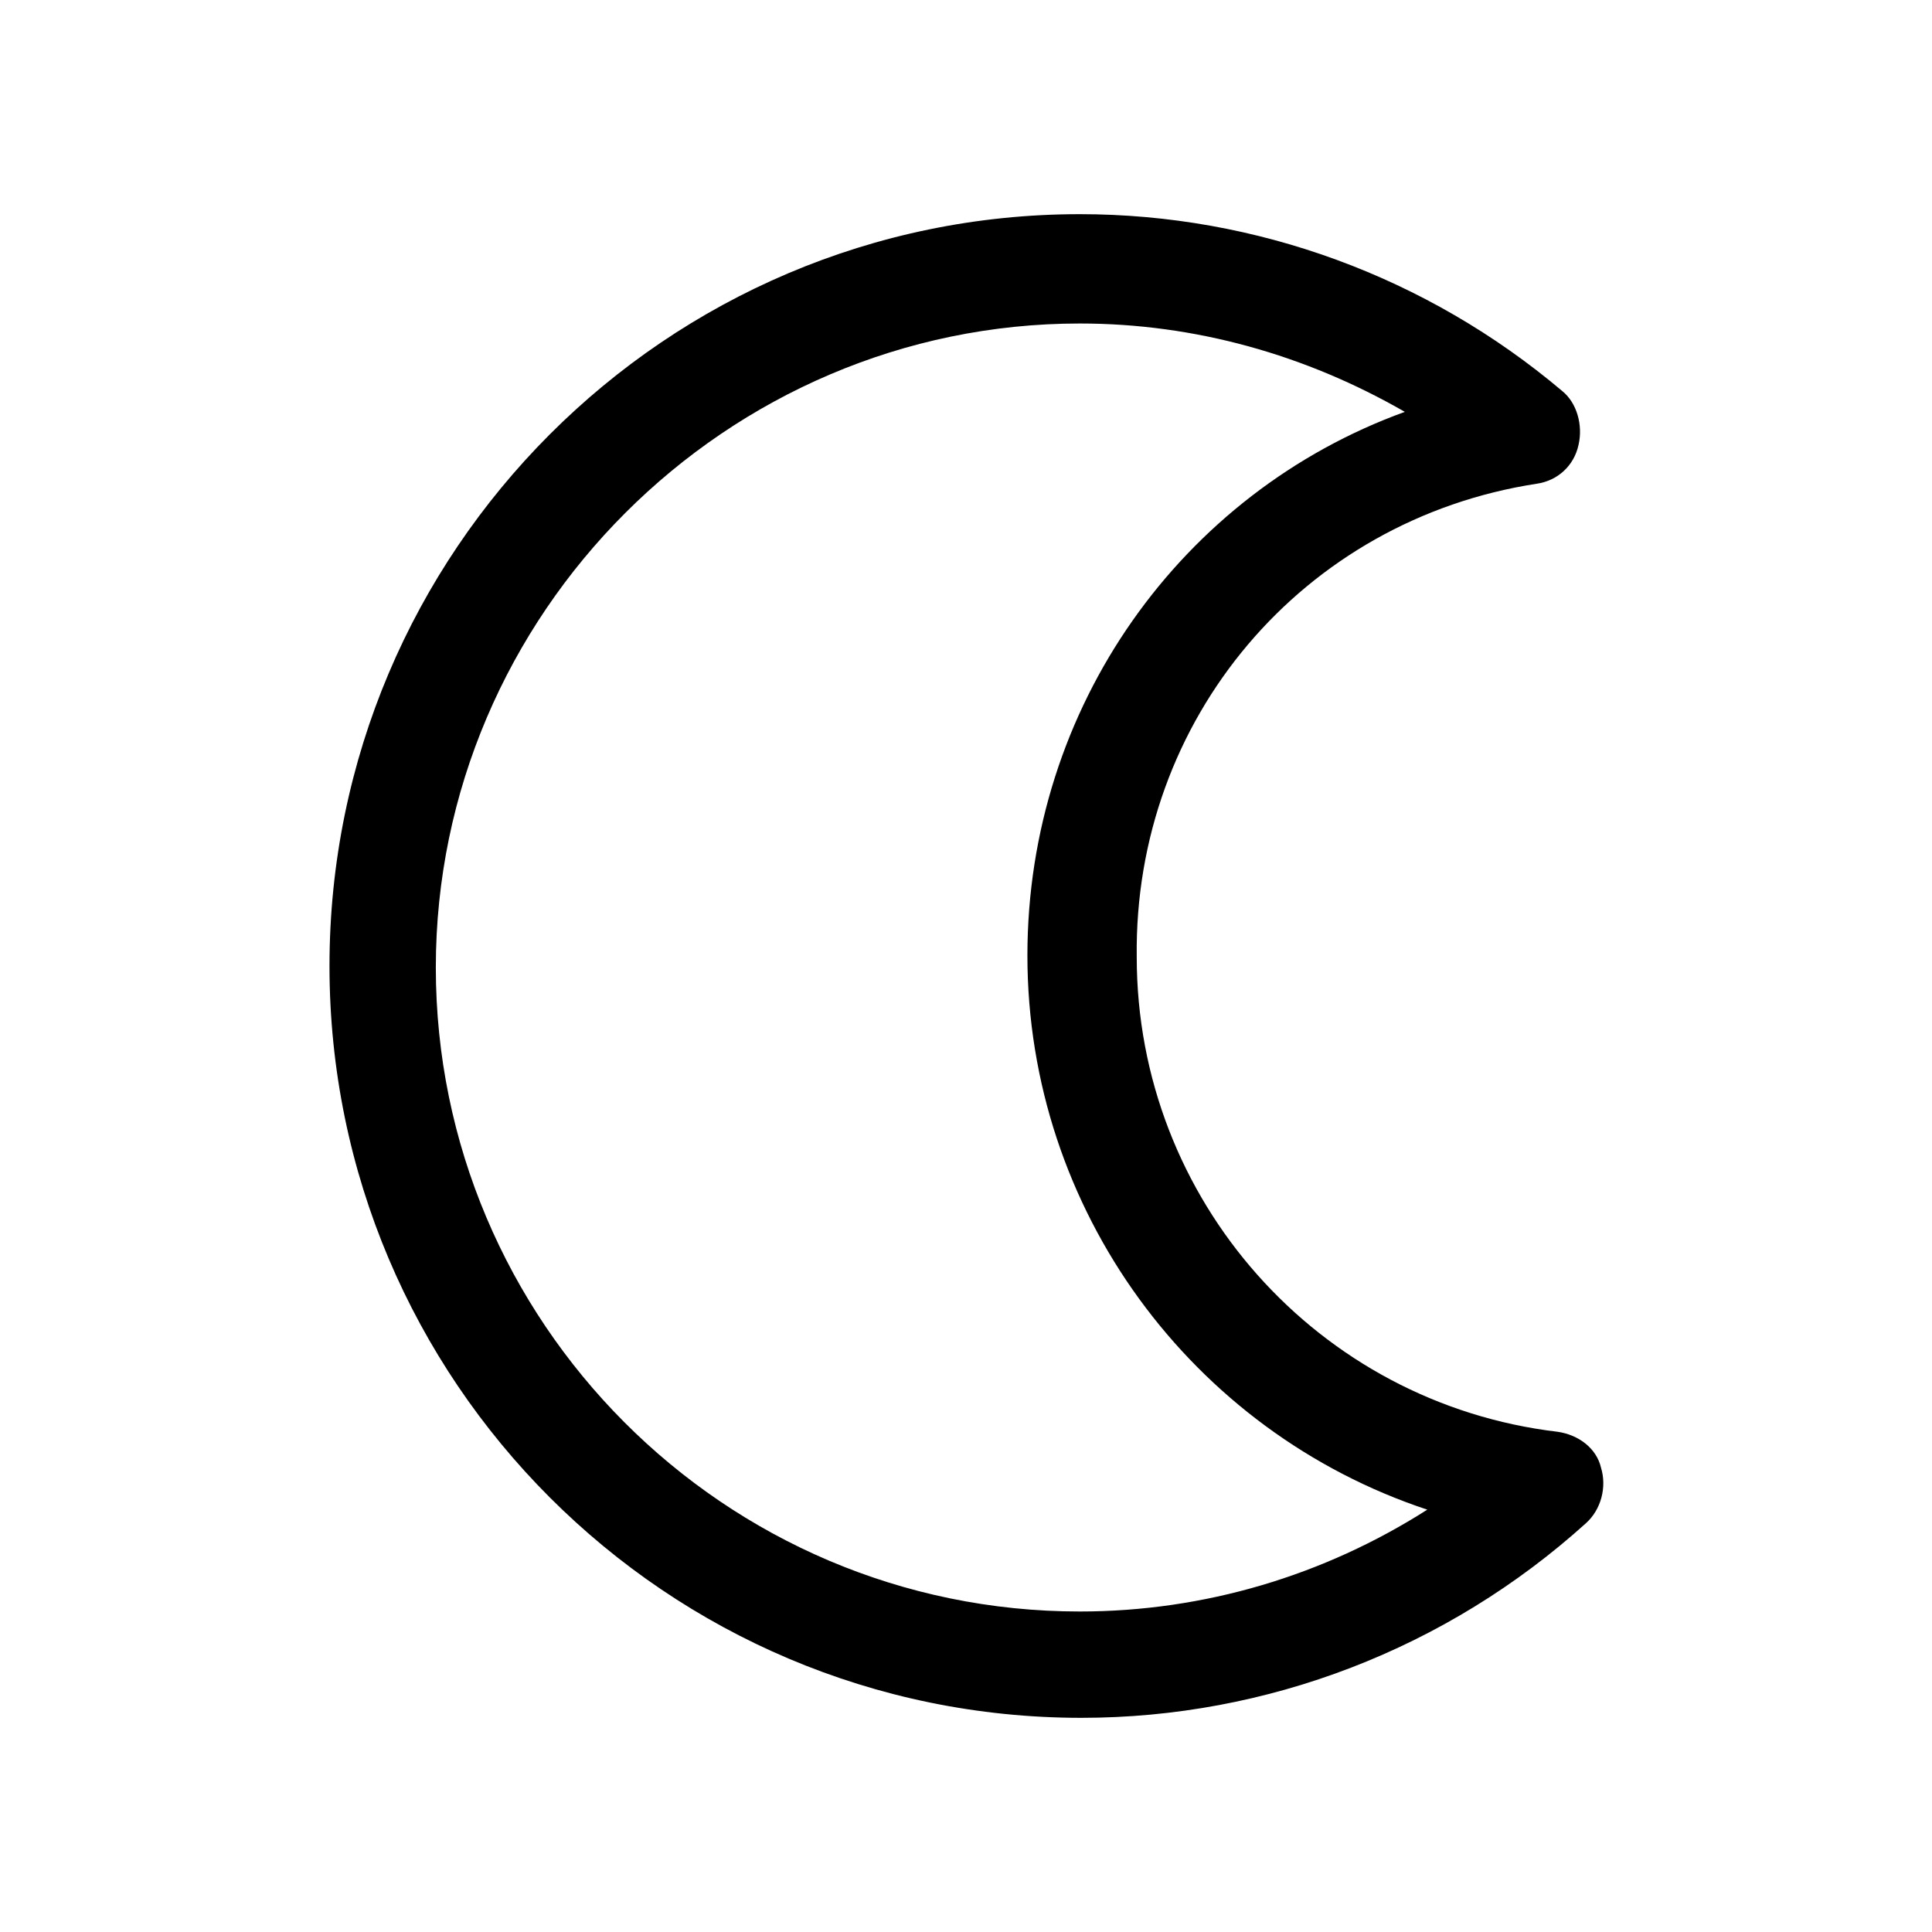
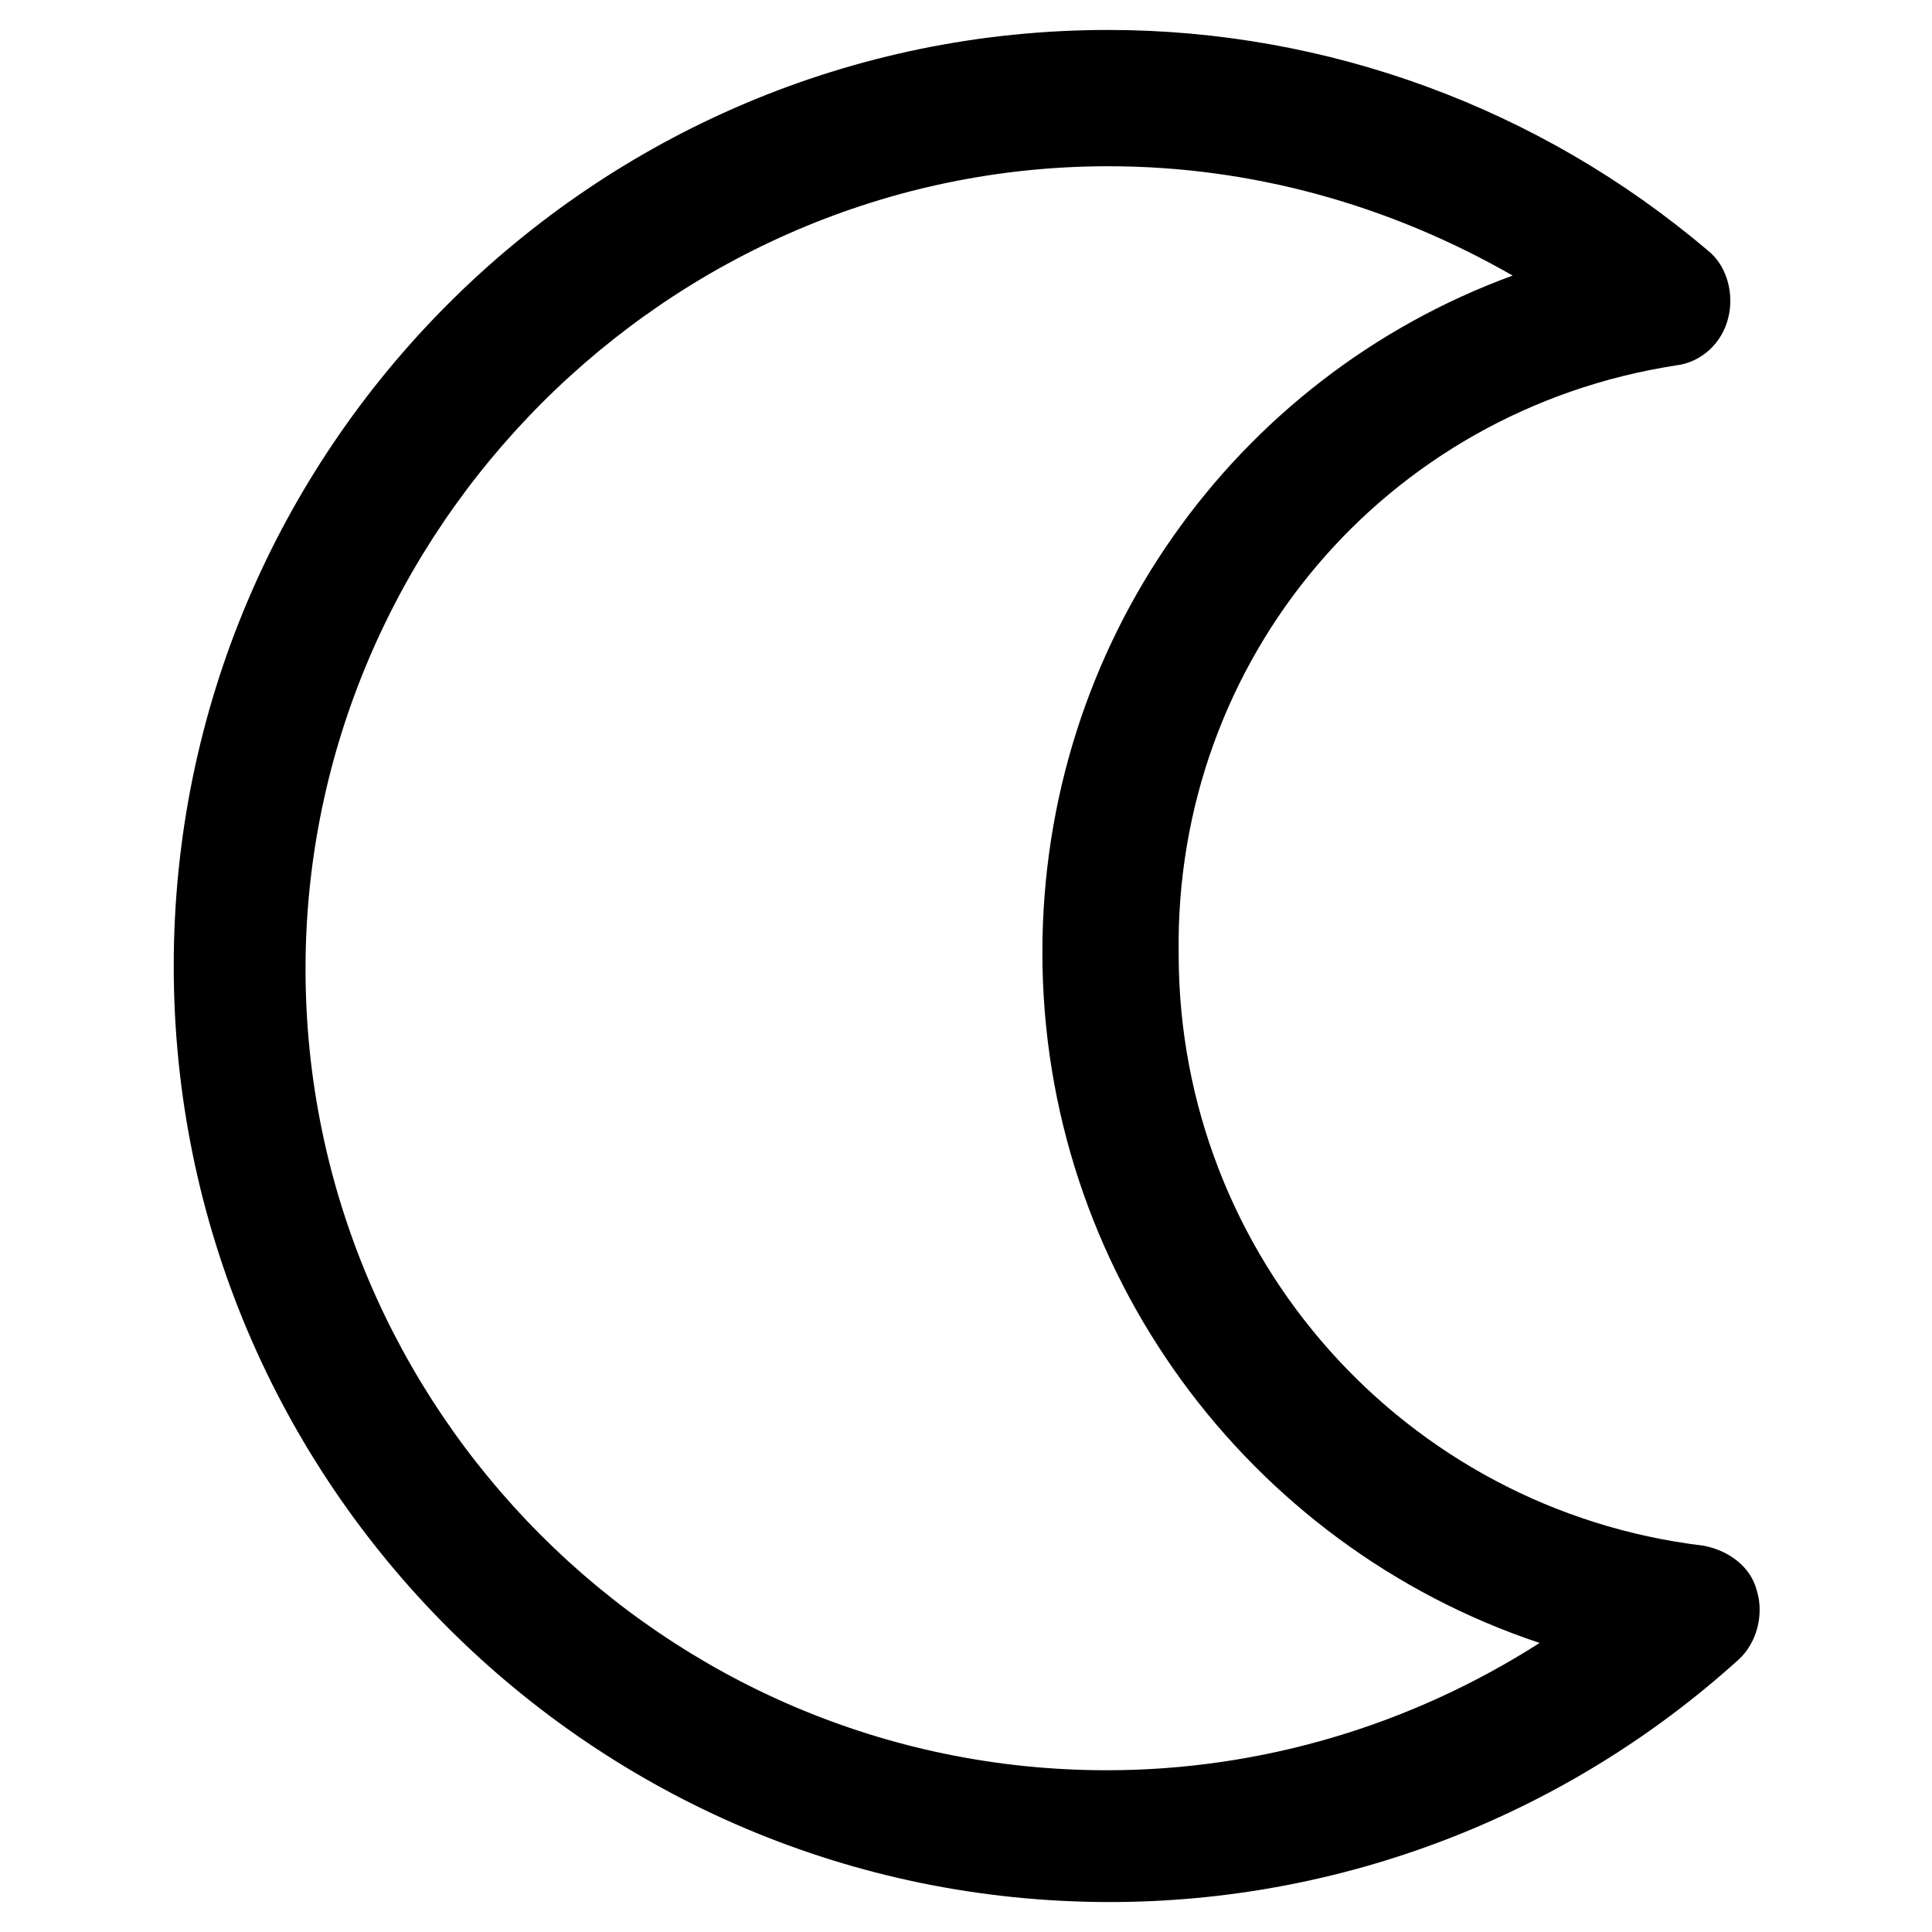
<svg xmlns="http://www.w3.org/2000/svg" version="1.1" id="Layer_1" x="0px" y="0px" viewBox="0 0 129 129" style="enable-background:new 0 0 129 129;" xml:space="preserve">
  <g>
-     <path d="M102.6,32.3c1.4-0.2,2.5-1.2,2.8-2.6c0.3-1.3-0.1-2.8-1.1-3.6c-9-7.6-20.4-11.8-32.2-11.8C44.5,14.3,22,36.8,22,64.5   s22.5,50.2,50.2,50.2c12.4,0,24.4-4.6,33.7-13c1-0.9,1.4-2.4,1-3.7c-0.3-1.3-1.5-2.2-2.9-2.4c-16-1.9-28.1-15.5-28.1-31.7   C75.7,48,87,34.7,102.6,32.3L102.6,32.3z M68.6,63.8c0,17,11,31.8,26.7,37c-6.9,4.4-14.9,6.8-23.2,6.8c-23.8,0-43-19.4-43-43   s19.4-43,43-43c7.7,0,15.1,2.1,21.7,5.9C78.9,32.9,68.6,47.2,68.6,63.8z" />
+     <path d="M111.9,24.4c1.7-0.2,3.1-1.5,3.5-3.2c0.4-1.6-0.1-3.5-1.4-4.5C102.8,7.2,88.6,2,74,2C39.6,2,11.6,30,11.6,64.5   s28,62.5,62.5,62.5c15.4,0,30.4-5.7,42-16.2c1.2-1.1,1.7-3,1.2-4.6c-0.4-1.6-1.9-2.7-3.6-3c-19.9-2.4-35-19.3-35-39.5   C78.4,44,92.5,27.4,111.9,24.4L111.9,24.4z M69.6,63.6c0,21.2,13.7,39.6,33.2,46.1c-8.6,5.5-18.6,8.5-28.9,8.5   c-29.6,0-53.5-24.2-53.5-53.5S44.6,11.1,74,11.1c9.6,0,18.8,2.6,27,7.3C82.4,25.2,69.6,43,69.6,63.6z" />
  </g>
</svg>
